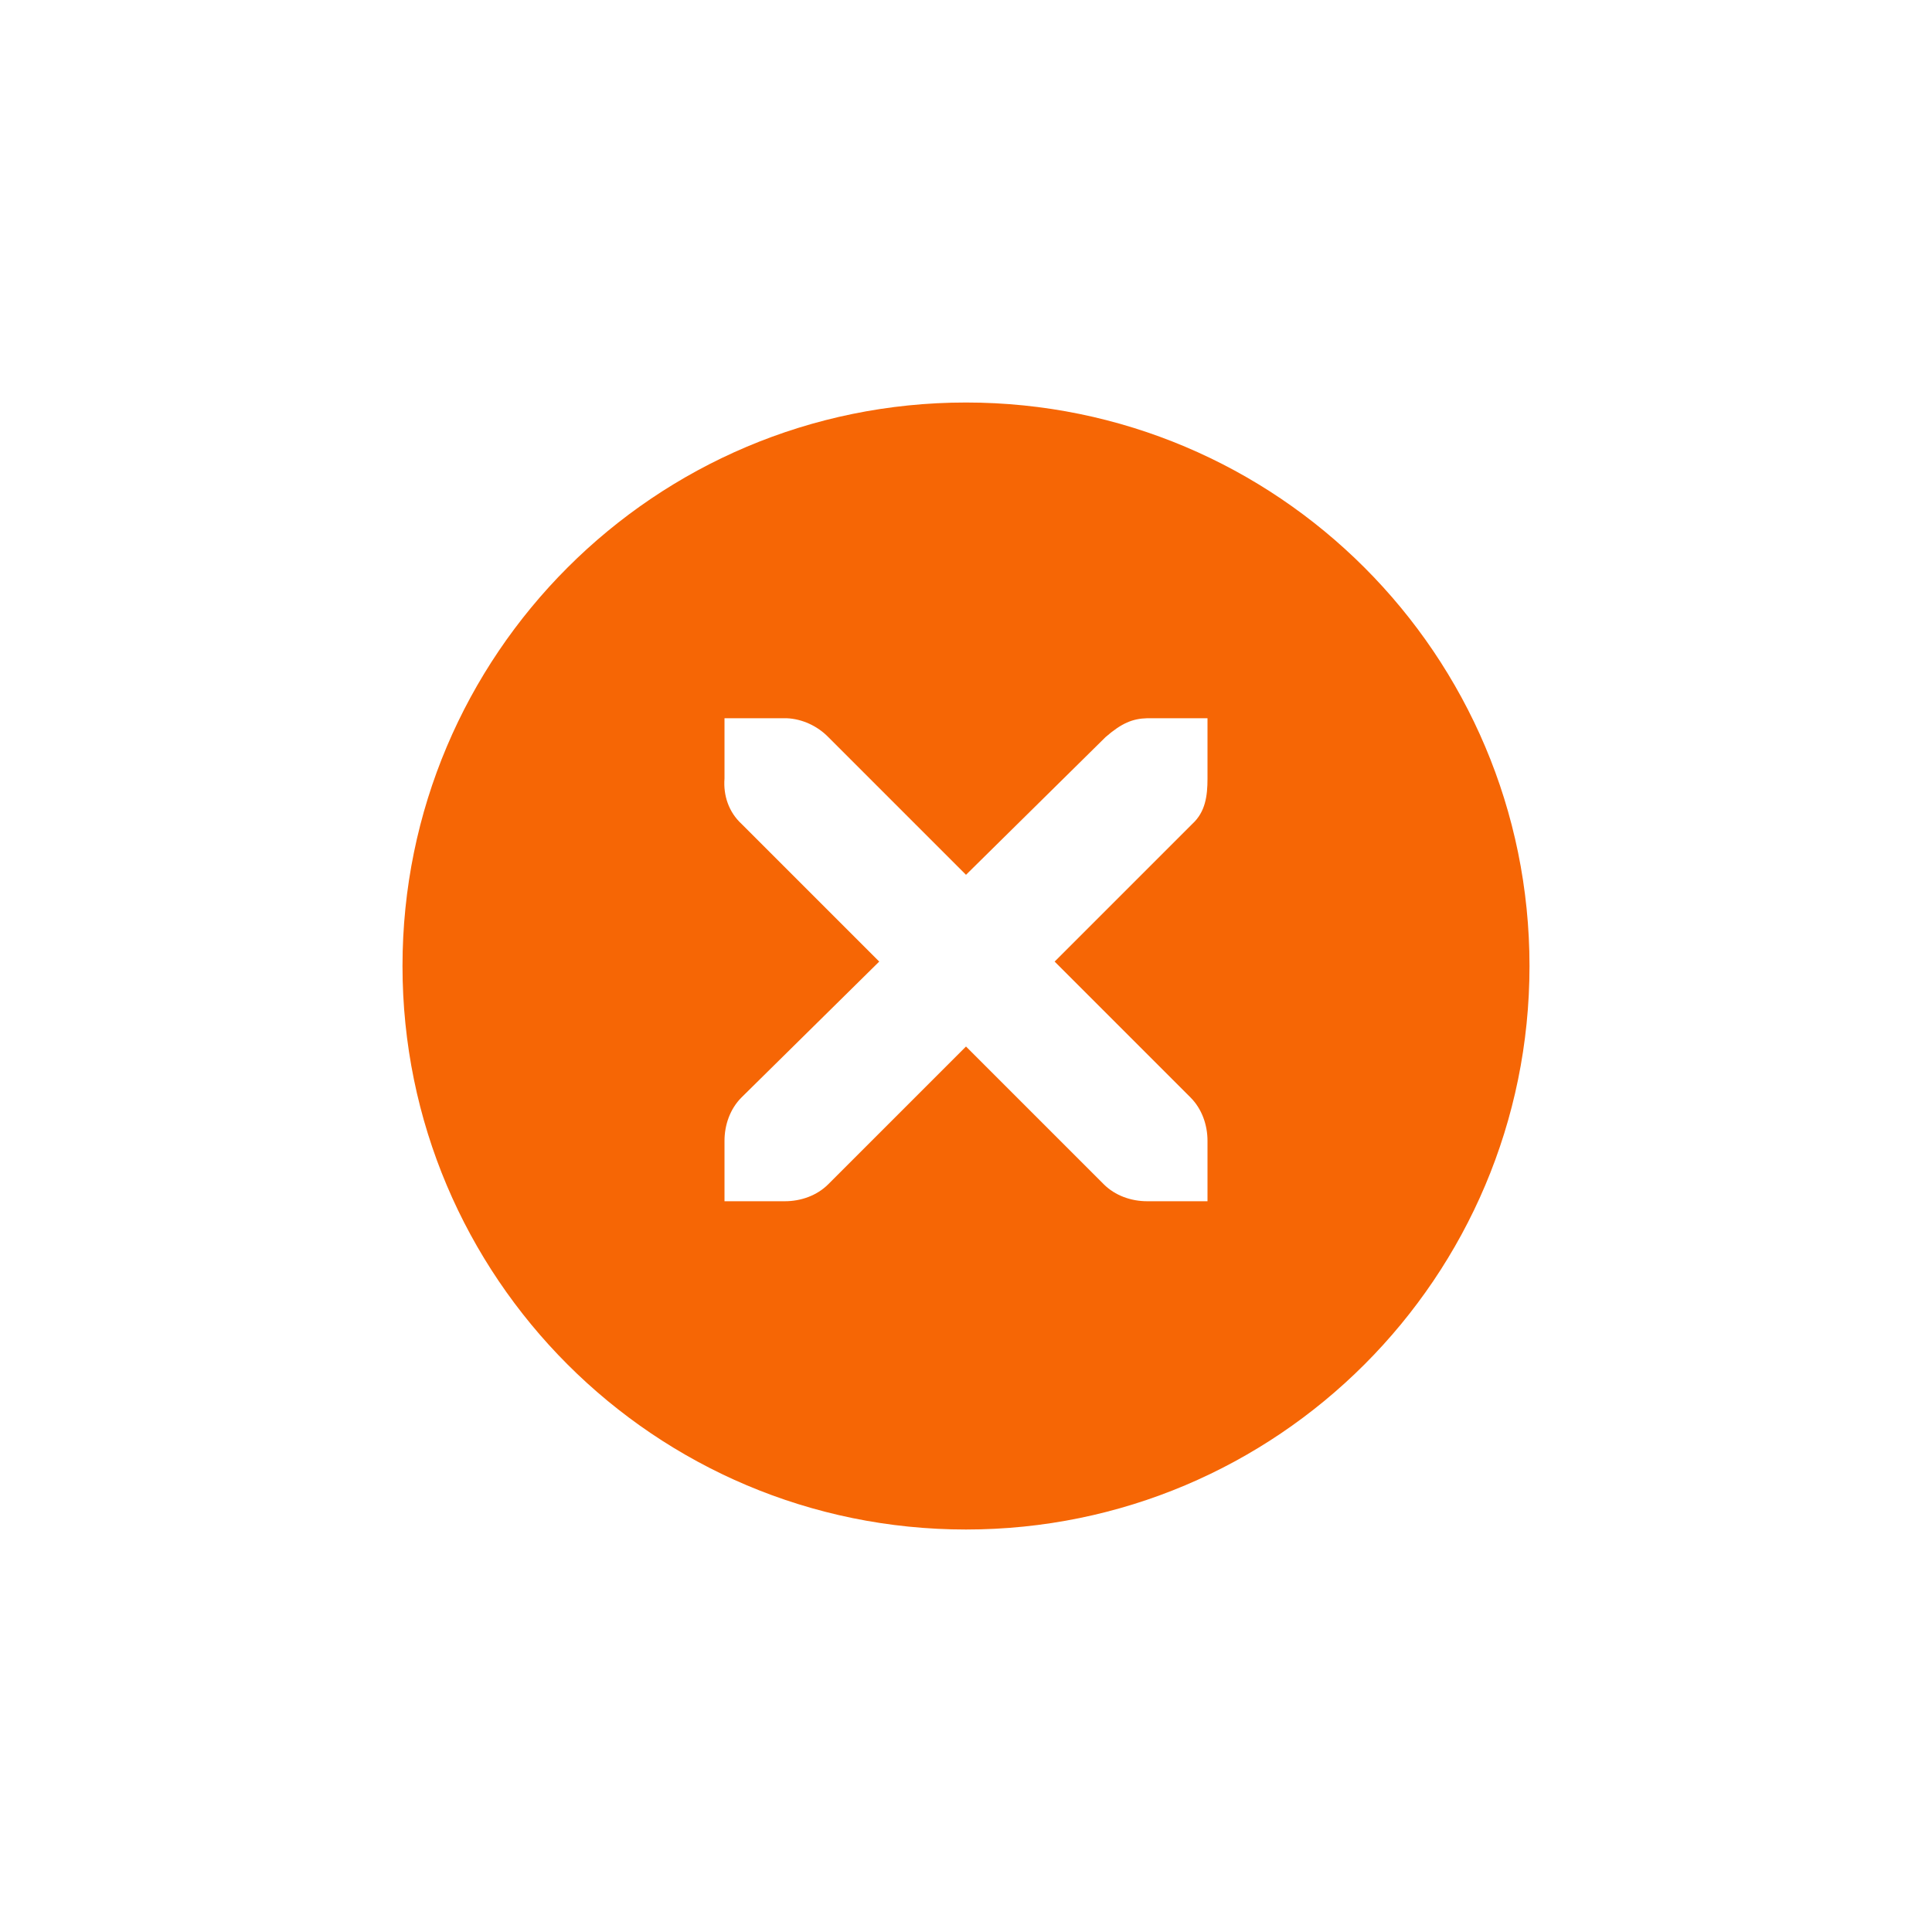
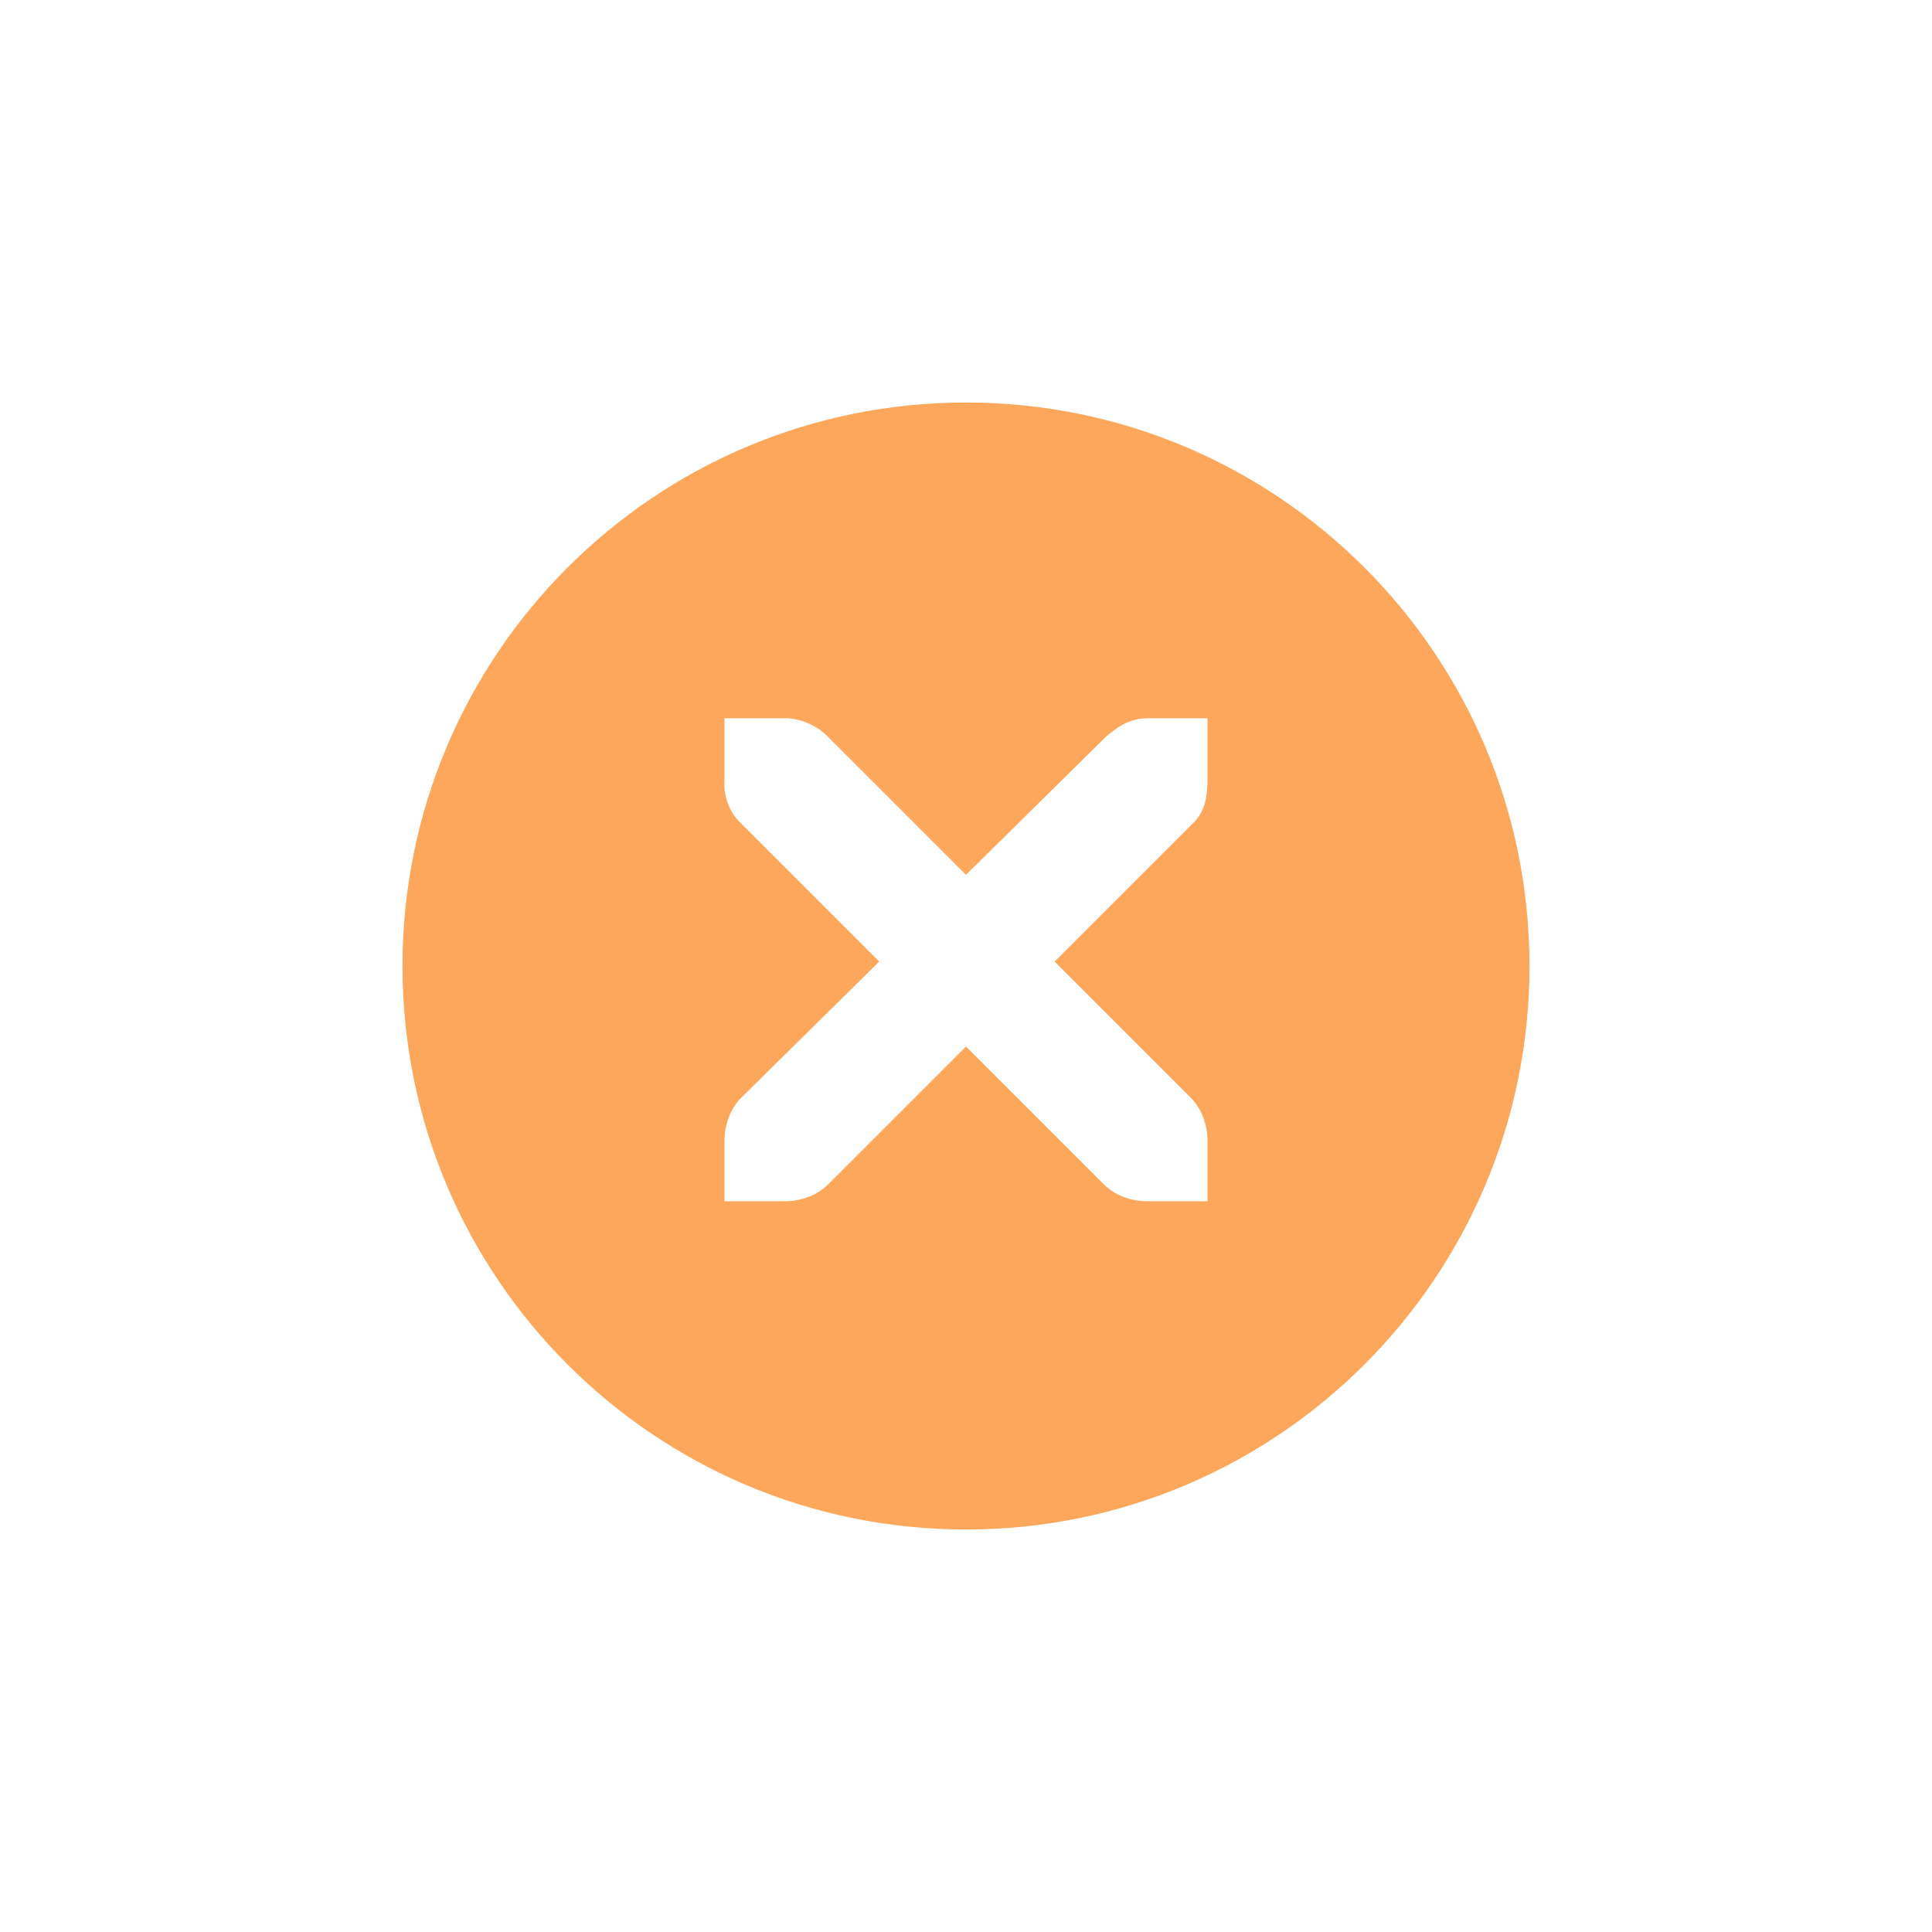
<svg xmlns="http://www.w3.org/2000/svg" width="24" height="24" id="svg4306" version="1.1" style="enable-background:new">
  <defs id="defs4308">
    <linearGradient id="linearGradient3770">
      <stop style="stop-color:#000000;stop-opacity:0.628;" offset="0" id="stop3772" />
      <stop style="stop-color:#000000;stop-opacity:0.498;" offset="1" id="stop3774" />
    </linearGradient>
    <linearGradient id="linearGradient4882">
-       <stop style="stop-color:#10151a;stop-opacity:1;" offset="0" id="stop4884" />
-       <stop style="stop-color:#10151a;stop-opacity:0;" offset="1" id="stop4886" />
+       <stop style="stop-color:#141a21;stop-opacity:1;" offset="0" id="stop4884" />
+       <stop style="stop-color:#141a21;stop-opacity:0;" offset="1" id="stop4886" />
    </linearGradient>
    <linearGradient id="linearGradient3784-6">
-       <stop style="stop-color:#10151a;stop-opacity:0.216;" offset="0" id="stop3786-4" />
-       <stop style="stop-color:#10151a;stop-opacity:0;" offset="1" id="stop3788-6" />
+       <stop style="stop-color:#141a21;stop-opacity:0.216;" offset="0" id="stop3786-4" />
+       <stop style="stop-color:#141a21;stop-opacity:0;" offset="1" id="stop3788-6" />
    </linearGradient>
    <linearGradient id="linearGradient4892">
      <stop id="stop4894" offset="0" style="stop-color:#2f3a42;stop-opacity:1;" />
      <stop id="stop4896" offset="1" style="stop-color:#1d242a;stop-opacity:1;" />
    </linearGradient>
    <linearGradient id="linearGradient4882-4">
      <stop id="stop4884-9" offset="0" style="stop-color:#728495;stop-opacity:1;" />
      <stop id="stop4886-9" offset="1" style="stop-color:#617c95;stop-opacity:0;" />
    </linearGradient>
  </defs>
  <g id="layer1" transform="translate(0,-1028.362)">
    <g style="display:inline" id="titlebutton-close-dark-8" transform="translate(-641,1218)">
      <g id="g4927-9-2-8-4" style="display:inline;opacity:1" transform="translate(-678,-432.6378)">
        <g transform="translate(-103,0)" style="display:inline;opacity:1" id="g4490-6-5-2-5-3-6">
          <g id="g4092-0-2-21-0-9-7-0" style="display:inline" transform="translate(58,0)">
-             <path style="fill:#f66605;fill-opacity:1;stroke:none;stroke-width:0;stroke-linecap:butt;stroke-linejoin:miter;stroke-miterlimit:4;stroke-dasharray:none;stroke-dashoffset:0;stroke-opacity:1" d="m 414,58 a 7,7 0 0 0 -7,7 7,7 0 0 0 7,7 7,7 0 0 0 7,-7 7,7 0 0 0 -7,-7 z m -3,3.922 0.75,0 c 0.008,-9e-5 0.016,-3.45e-4 0.023,0 0.191,0.008 0.382,0.096 0.516,0.234 L 414,63.867 415.734,62.156 c 0.199,-0.173 0.335,-0.229 0.516,-0.234 l 0.75,0 0,0.75 c 0,0.215 -0.026,0.413 -0.188,0.562 l -1.711,1.711 1.688,1.688 C 416.93,66.774 417,66.973 417,67.172 l 0,0.75 -0.75,0 c -0.199,-8e-6 -0.398,-0.07 -0.539,-0.211 L 414,66 l -1.711,1.711 c -0.141,0.141 -0.34,0.211 -0.539,0.211 l -0.75,0 0,-0.75 c 0,-0.199 0.07,-0.398 0.211,-0.539 l 1.711,-1.688 -1.711,-1.711 C 411.053,63.088 410.984,62.882 411,62.672 l 0,-0.75 z" transform="translate(962,190)" id="path4068-7-5-9-6-5-8-5" />
+             <path style="fill:#fda75d;fill-opacity:1;stroke:none;stroke-width:0;stroke-linecap:butt;stroke-linejoin:miter;stroke-miterlimit:4;stroke-dasharray:none;stroke-dashoffset:0;stroke-opacity:1" d="m 414,58 a 7,7 0 0 0 -7,7 7,7 0 0 0 7,7 7,7 0 0 0 7,-7 7,7 0 0 0 -7,-7 z m -3,3.922 0.75,0 c 0.008,-9e-5 0.016,-3.45e-4 0.023,0 0.191,0.008 0.382,0.096 0.516,0.234 L 414,63.867 415.734,62.156 c 0.199,-0.173 0.335,-0.229 0.516,-0.234 l 0.75,0 0,0.75 c 0,0.215 -0.026,0.413 -0.188,0.562 l -1.711,1.711 1.688,1.688 C 416.93,66.774 417,66.973 417,67.172 l 0,0.75 -0.75,0 c -0.199,-8e-6 -0.398,-0.07 -0.539,-0.211 L 414,66 l -1.711,1.711 c -0.141,0.141 -0.34,0.211 -0.539,0.211 l -0.75,0 0,-0.75 c 0,-0.199 0.07,-0.398 0.211,-0.539 l 1.711,-1.688 -1.711,-1.711 C 411.053,63.088 410.984,62.882 411,62.672 l 0,-0.75 z" transform="translate(962,190)" id="path4068-7-5-9-6-5-8-5" />
          </g>
        </g>
-         <g id="g4778-2-68-8-7-9" transform="translate(1323,246.8672)" style="fill:#10151a;fill-opacity:1">
-           <g style="display:inline;fill:#10151a;fill-opacity:1" id="layer9-9-4-4-1-1-7" transform="translate(-60,-518)" />
-           <g id="layer10-2-1-8-0-4-4" transform="translate(-60,-518)" style="fill:#10151a;fill-opacity:1" />
-           <g id="layer11-16-4-9-6-9-0" transform="translate(-60,-518)" style="fill:#10151a;fill-opacity:1" />
-           <g transform="matrix(0.75,0,0,0.75,2,2.054688)" id="g2996-76-5-96-3-7" style="fill:#10151a;fill-opacity:1">
-             <g transform="translate(-60,-518)" id="layer12-4-5-7-9-4-5" style="fill:#10151a;fill-opacity:1">
-               <g transform="translate(19,-242)" id="layer4-4-1-9-5-6-3-8" style="display:inline;fill:#10151a;fill-opacity:1" />
+         <g id="g4778-2-68-8-7-9" transform="translate(1323,246.8672)" style="fill:#141a21;fill-opacity:1">
+           <g style="display:inline;fill:#141a21;fill-opacity:1" id="layer9-9-4-4-1-1-7" transform="translate(-60,-518)" />
+           <g id="layer10-2-1-8-0-4-4" transform="translate(-60,-518)" style="fill:#141a21;fill-opacity:1" />
+           <g id="layer11-16-4-9-6-9-0" transform="translate(-60,-518)" style="fill:#141a21;fill-opacity:1" />
+           <g transform="matrix(0.75,0,0,0.75,2,2.054688)" id="g2996-76-5-96-3-7" style="fill:#141a21;fill-opacity:1">
+             <g transform="translate(-60,-518)" id="layer12-4-5-7-9-4-5" style="fill:#141a21;fill-opacity:1">
+               <g transform="translate(19,-242)" id="layer4-4-1-9-5-6-3-8" style="display:inline;fill:#141a21;fill-opacity:1" />
            </g>
          </g>
-           <g id="layer13-2-6-11-3-1-6" transform="translate(-60,-518)" style="fill:#10151a;fill-opacity:1" />
-           <g id="layer14-4-0-33-2-4-8" transform="translate(-60,-518)" style="fill:#10151a;fill-opacity:1" />
-           <g id="layer15-7-3-0-6-6-3" transform="translate(-60,-518)" style="fill:#10151a;fill-opacity:1" />
+           <g id="layer13-2-6-11-3-1-6" transform="translate(-60,-518)" style="fill:#141a21;fill-opacity:1" />
+           <g id="layer14-4-0-33-2-4-8" transform="translate(-60,-518)" style="fill:#141a21;fill-opacity:1" />
+           <g id="layer15-7-3-0-6-6-3" transform="translate(-60,-518)" style="fill:#141a21;fill-opacity:1" />
        </g>
      </g>
      <rect y="-185.638" x="645" height="16" width="16" id="rect17883-39-99-8-8" style="display:inline;opacity:1;fill:none;fill-opacity:1;stroke:none;stroke-width:1;stroke-linecap:butt;stroke-linejoin:miter;stroke-miterlimit:4;stroke-dasharray:none;stroke-dashoffset:0;stroke-opacity:0" />
    </g>
  </g>
</svg>
